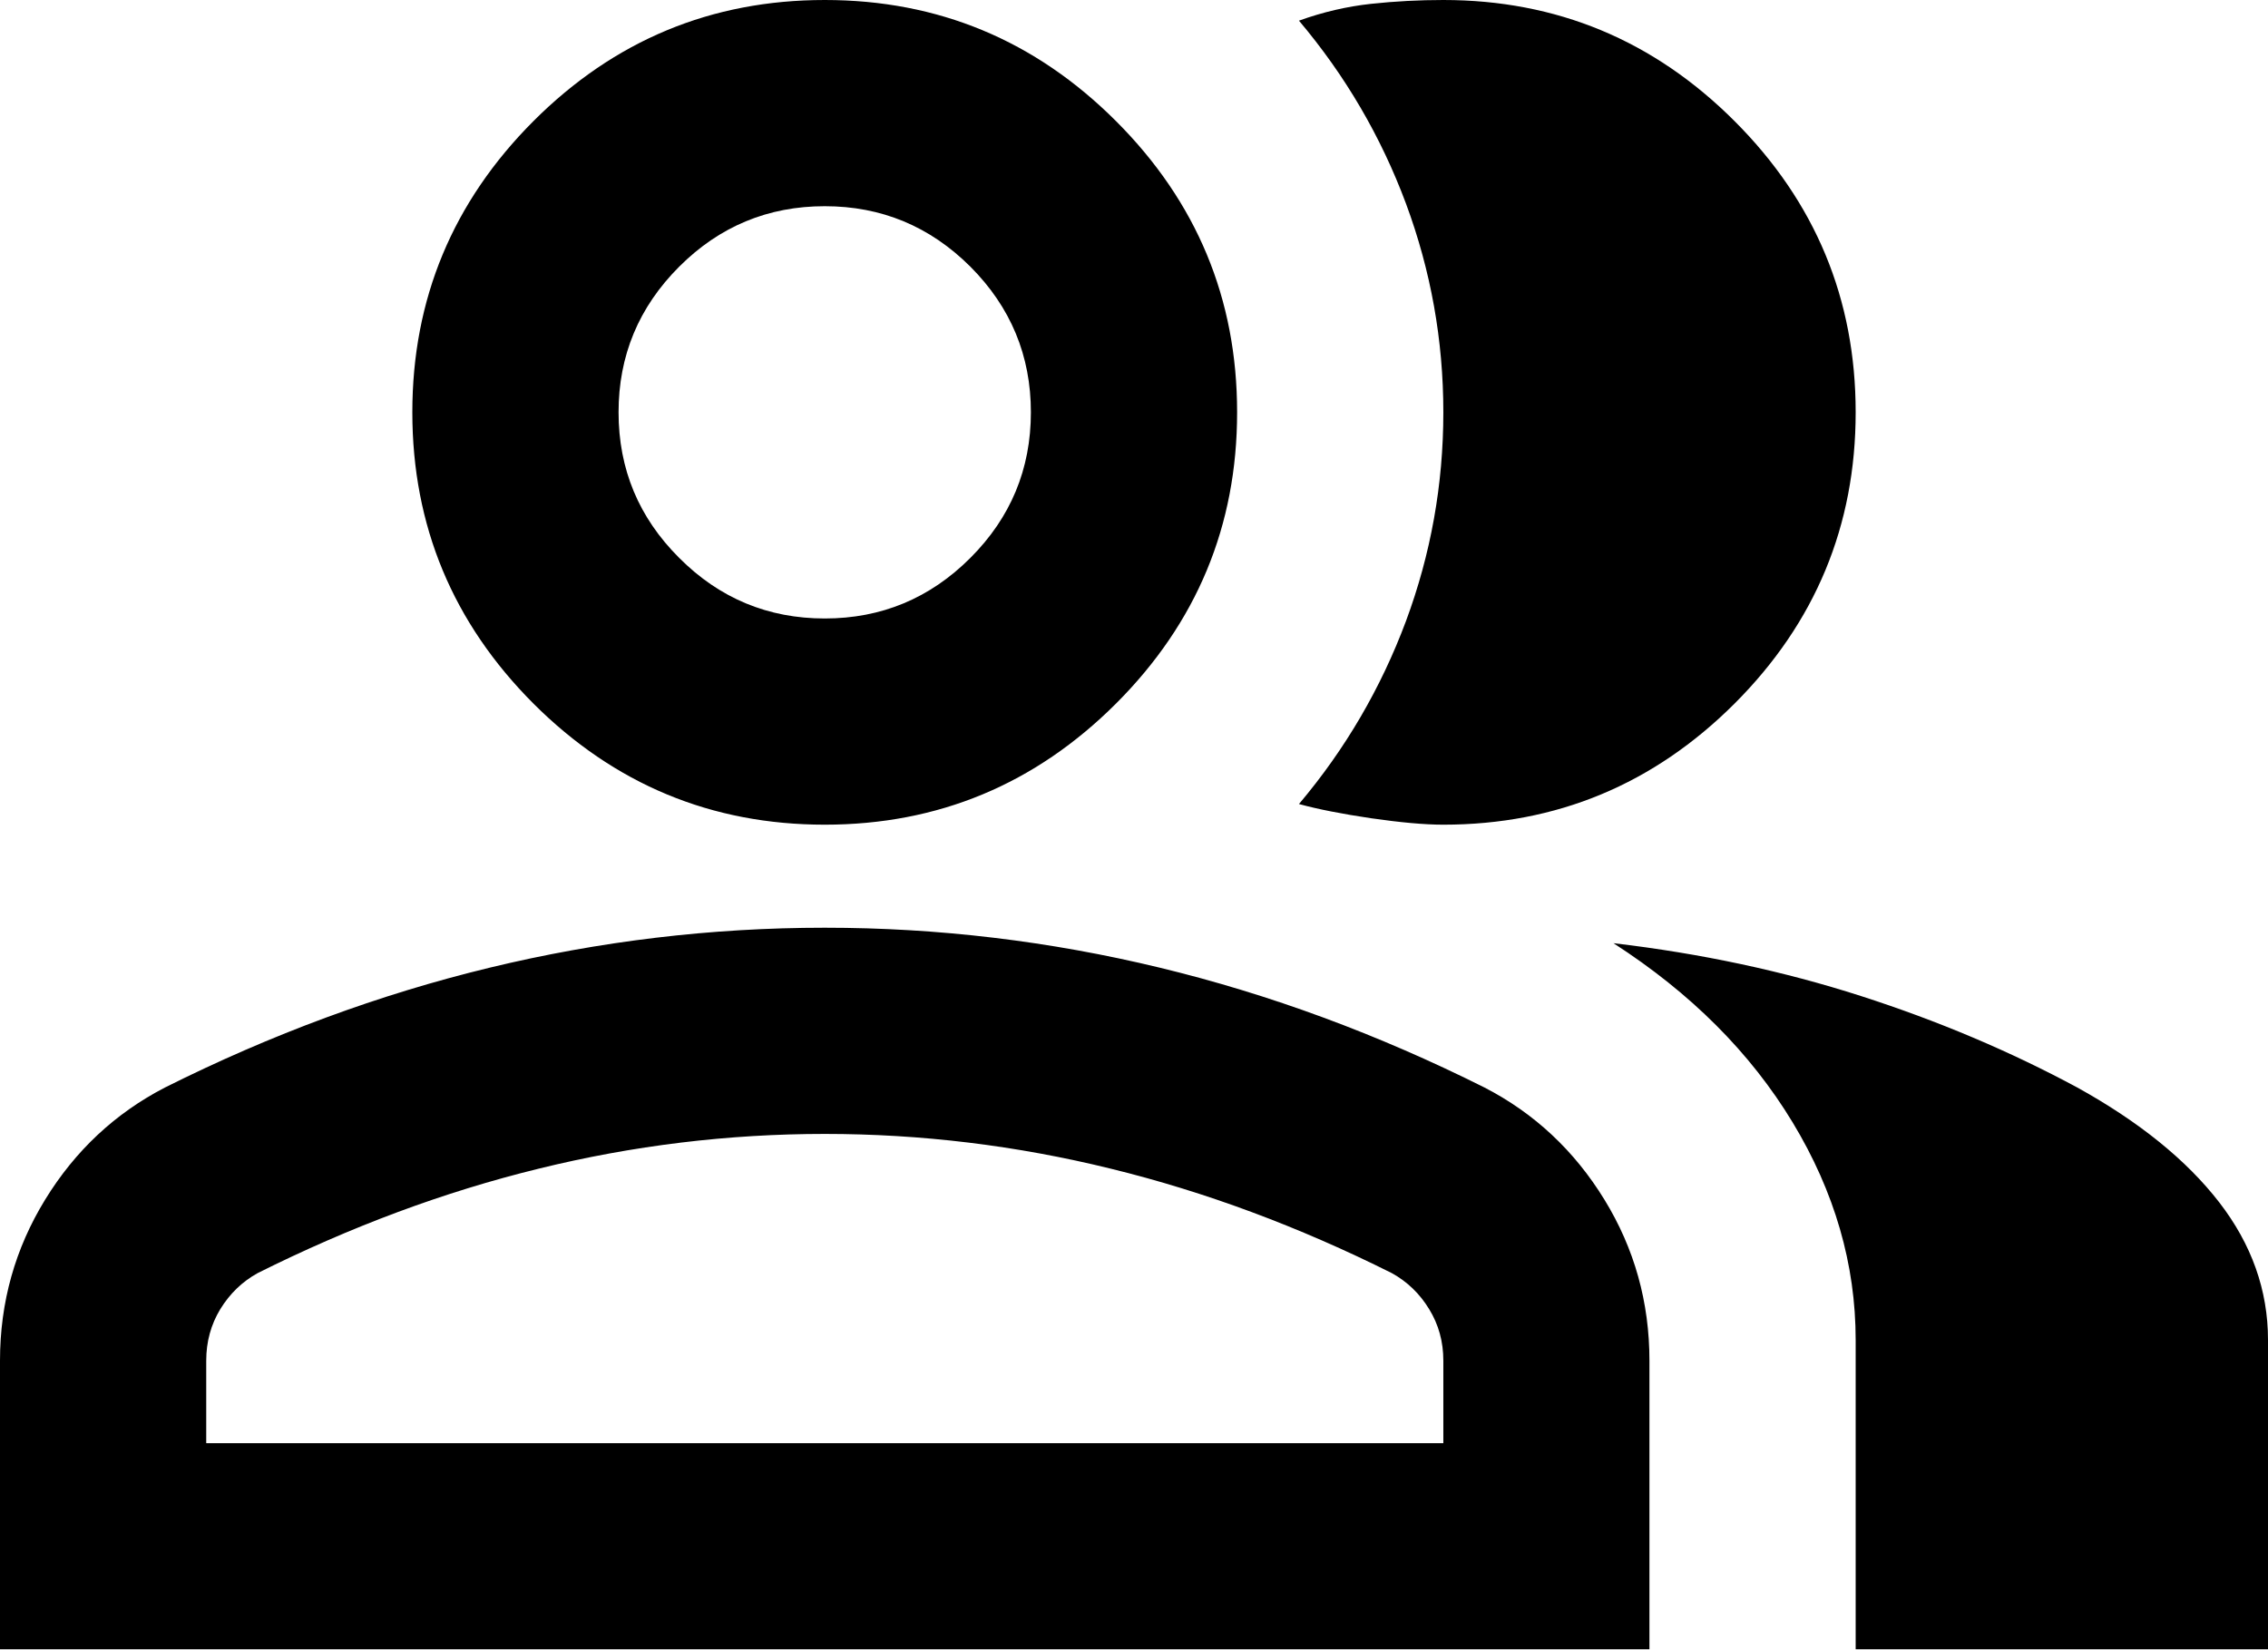
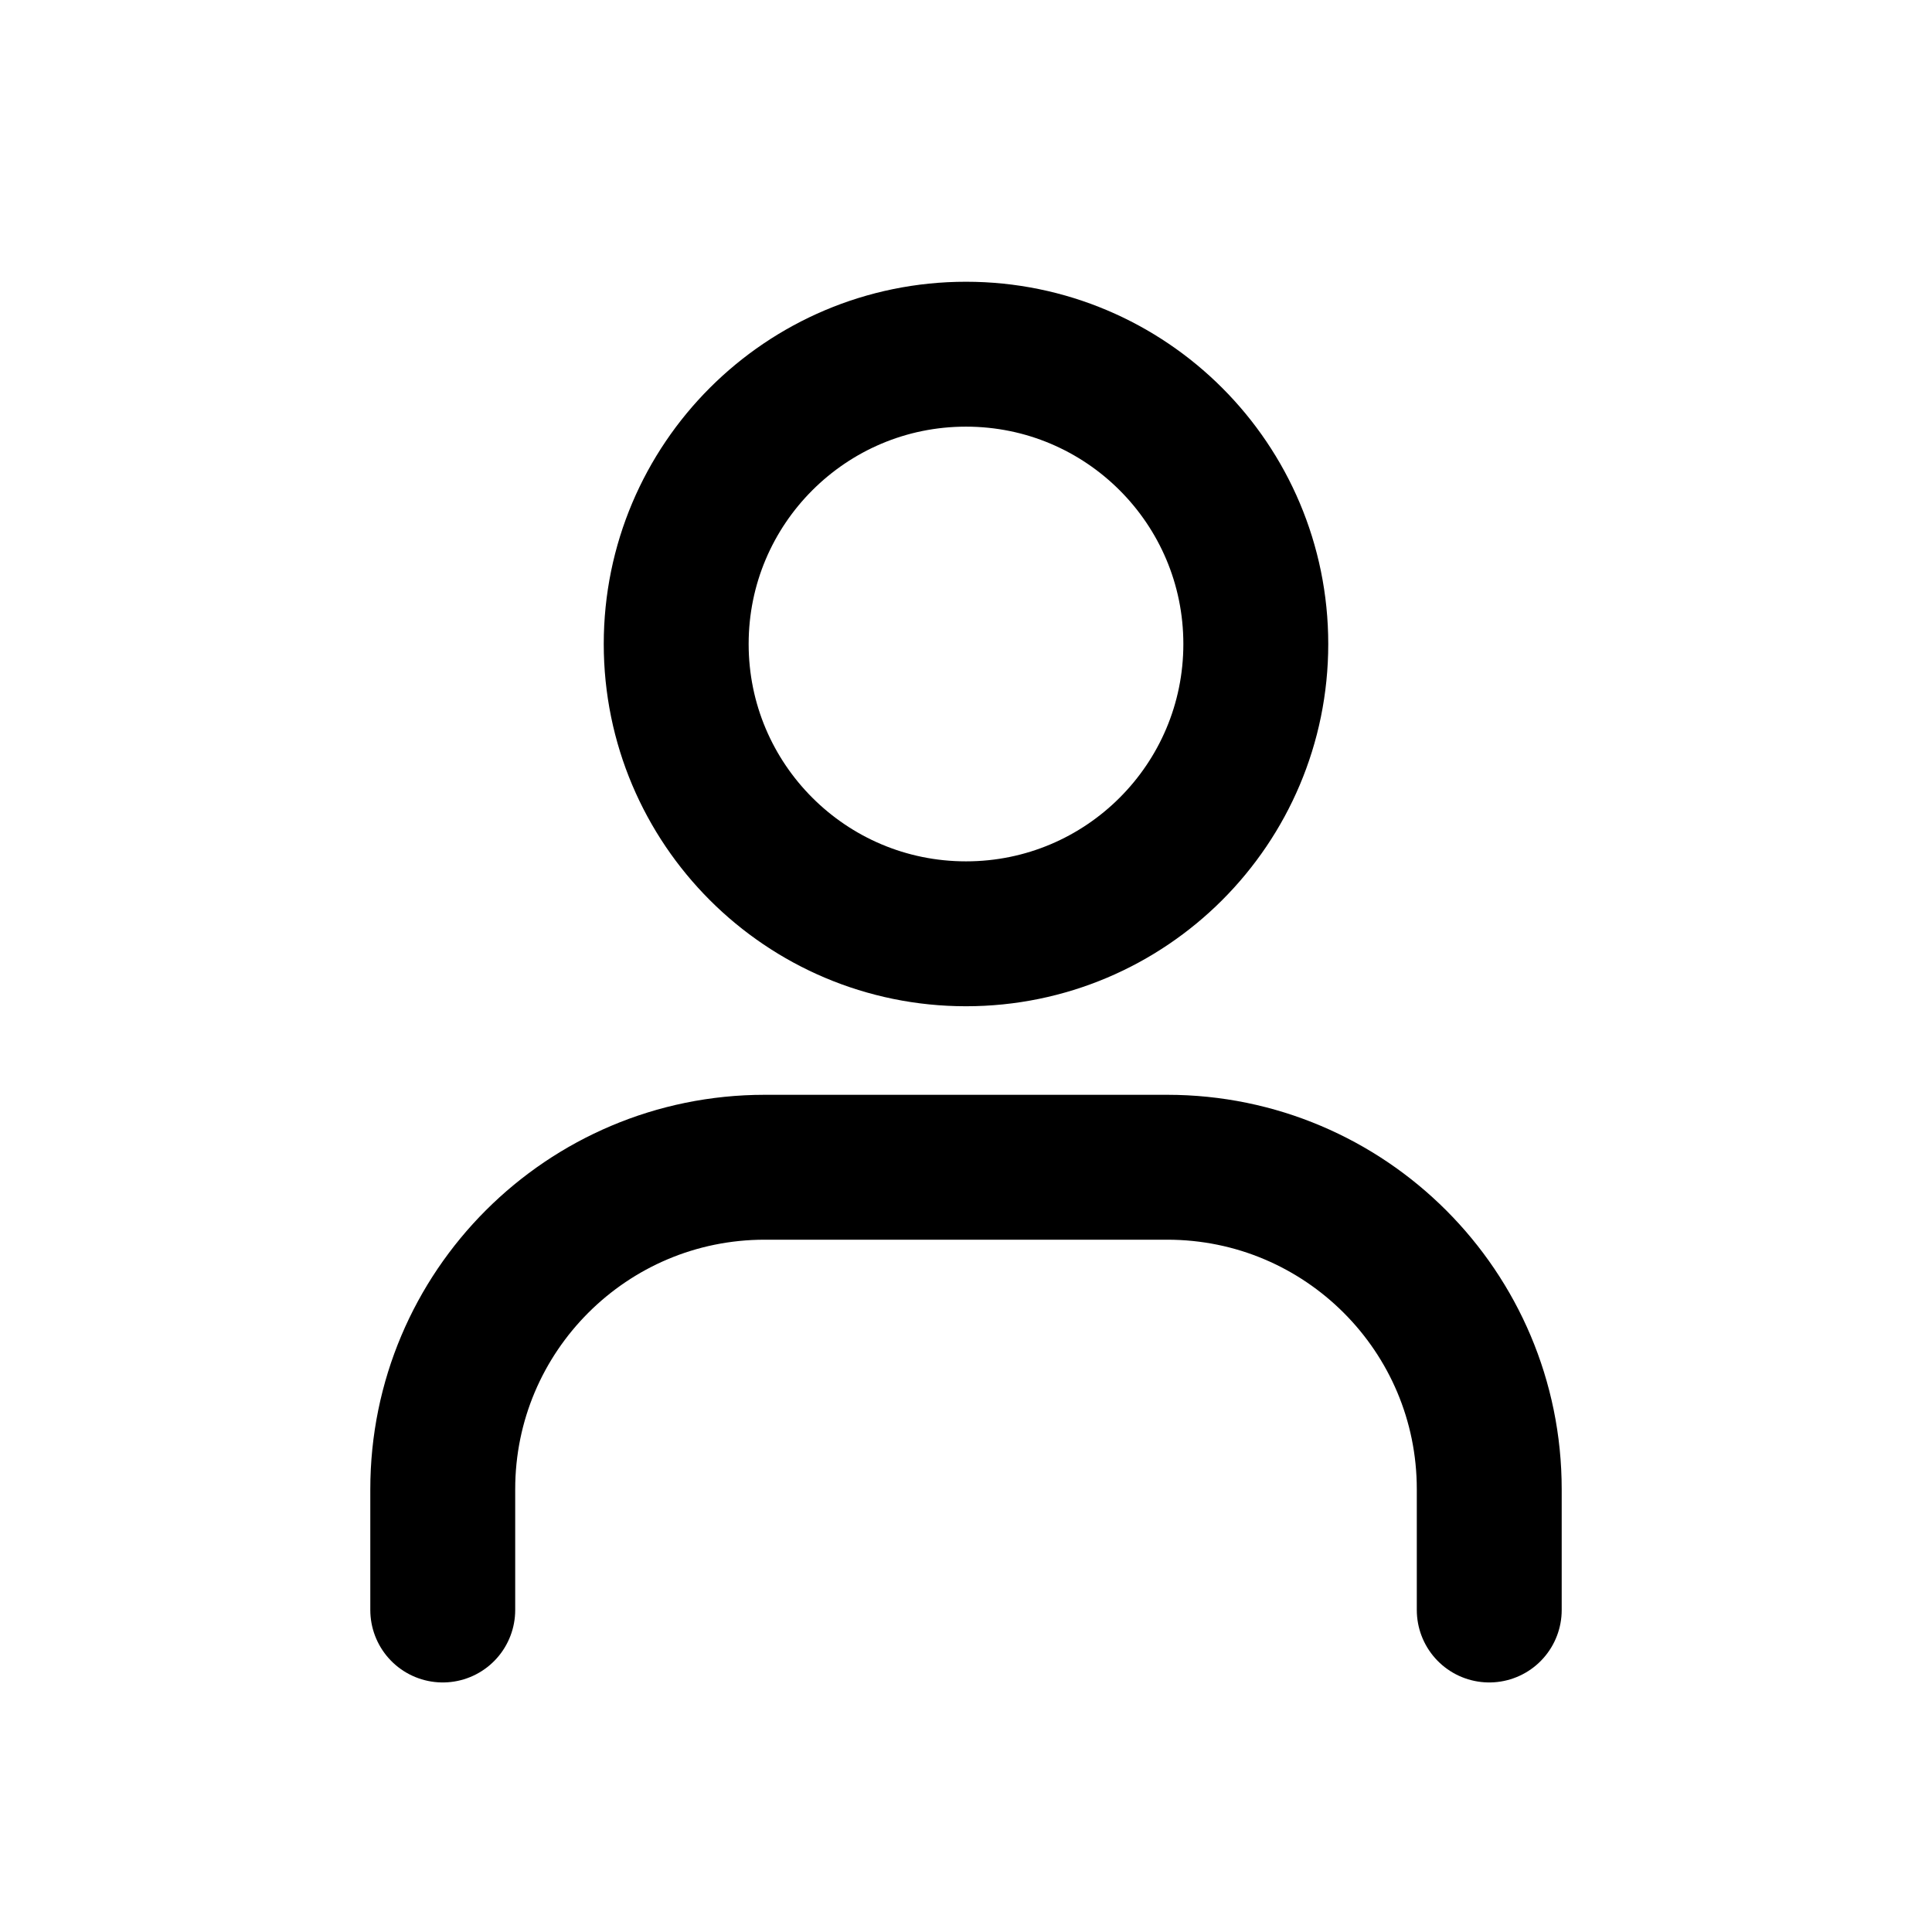
- <svg xmlns="http://www.w3.org/2000/svg" preserveAspectRatio="none" overflow="visible" style="display: block;" width="18.333" height="13.333" viewBox="0 0 18.333 13.333" fill="none">
-   <g id="Container">
-     <path id="Icon" d="M0 13.333V11C0 10.528 0.122 10.094 0.365 9.698C0.608 9.302 0.931 9 1.333 8.792C2.194 8.361 3.069 8.038 3.958 7.823C4.847 7.608 5.75 7.5 6.667 7.5C7.583 7.5 8.486 7.608 9.375 7.823C10.264 8.038 11.139 8.361 12 8.792C12.403 9 12.726 9.302 12.969 9.698C13.212 10.094 13.333 10.528 13.333 11V13.333H0V13.333M15 13.333V10.833C15 10.222 14.83 9.635 14.49 9.073C14.149 8.51 13.667 8.028 13.042 7.625C13.75 7.708 14.417 7.851 15.042 8.052C15.667 8.253 16.25 8.5 16.792 8.792C17.292 9.069 17.674 9.378 17.938 9.719C18.201 10.059 18.333 10.431 18.333 10.833V13.333H15V13.333M6.667 6.667C5.75 6.667 4.965 6.34 4.312 5.688C3.66 5.035 3.333 4.25 3.333 3.333C3.333 2.417 3.66 1.632 4.312 0.979C4.965 0.326 5.75 0 6.667 0C7.583 0 8.368 0.326 9.021 0.979C9.674 1.632 10 2.417 10 3.333C10 4.25 9.674 5.035 9.021 5.688C8.368 6.34 7.583 6.667 6.667 6.667V6.667M15 3.333C15 4.25 14.674 5.035 14.021 5.688C13.368 6.34 12.583 6.667 11.667 6.667C11.514 6.667 11.319 6.649 11.083 6.615C10.847 6.58 10.653 6.542 10.5 6.5C10.875 6.056 11.163 5.562 11.365 5.021C11.566 4.479 11.667 3.917 11.667 3.333C11.667 2.75 11.566 2.188 11.365 1.646C11.163 1.104 10.875 0.611 10.5 0.167C10.694 0.097 10.889 0.052 11.083 0.031C11.278 0.01 11.472 0 11.667 0C12.583 0 13.368 0.326 14.021 0.979C14.674 1.632 15 2.417 15 3.333V3.333M1.667 11.667H11.667V11C11.667 10.847 11.629 10.708 11.552 10.583C11.476 10.458 11.375 10.361 11.25 10.292C10.5 9.917 9.743 9.635 8.979 9.448C8.215 9.26 7.444 9.167 6.667 9.167C5.889 9.167 5.118 9.26 4.354 9.448C3.59 9.635 2.833 9.917 2.083 10.292C1.958 10.361 1.858 10.458 1.781 10.583C1.705 10.708 1.667 10.847 1.667 11V11.667V11.667M6.667 5C7.125 5 7.517 4.837 7.844 4.51C8.17 4.184 8.333 3.792 8.333 3.333C8.333 2.875 8.17 2.483 7.844 2.156C7.517 1.83 7.125 1.667 6.667 1.667C6.208 1.667 5.816 1.83 5.49 2.156C5.163 2.483 5 2.875 5 3.333C5 3.792 5.163 4.184 5.49 4.51C5.816 4.837 6.208 5 6.667 5V5M6.667 11.667V11.667V11.667V11.667V11.667V11.667V11.667V11.667V11.667V11.667V11.667V11.667V11.667M6.667 3.333V3.333V3.333V3.333V3.333V3.333V3.333V3.333V3.333V3.333" fill="currentColor" />
-   </g>
+ <svg xmlns="http://www.w3.org/2000/svg" width="20" height="20" viewBox="0 0 24 24" fill="none" stroke="currentColor" stroke-width="1.8" stroke-linecap="round" stroke-linejoin="round">
+   <path d="M18.5 20 V18.5 a4 4 0 0 0 -4 -4 H9.5 a4 4 0 0 0 -4 4 V20" />
+   <circle cx="12" cy="8" r="3.6" />
</svg>
